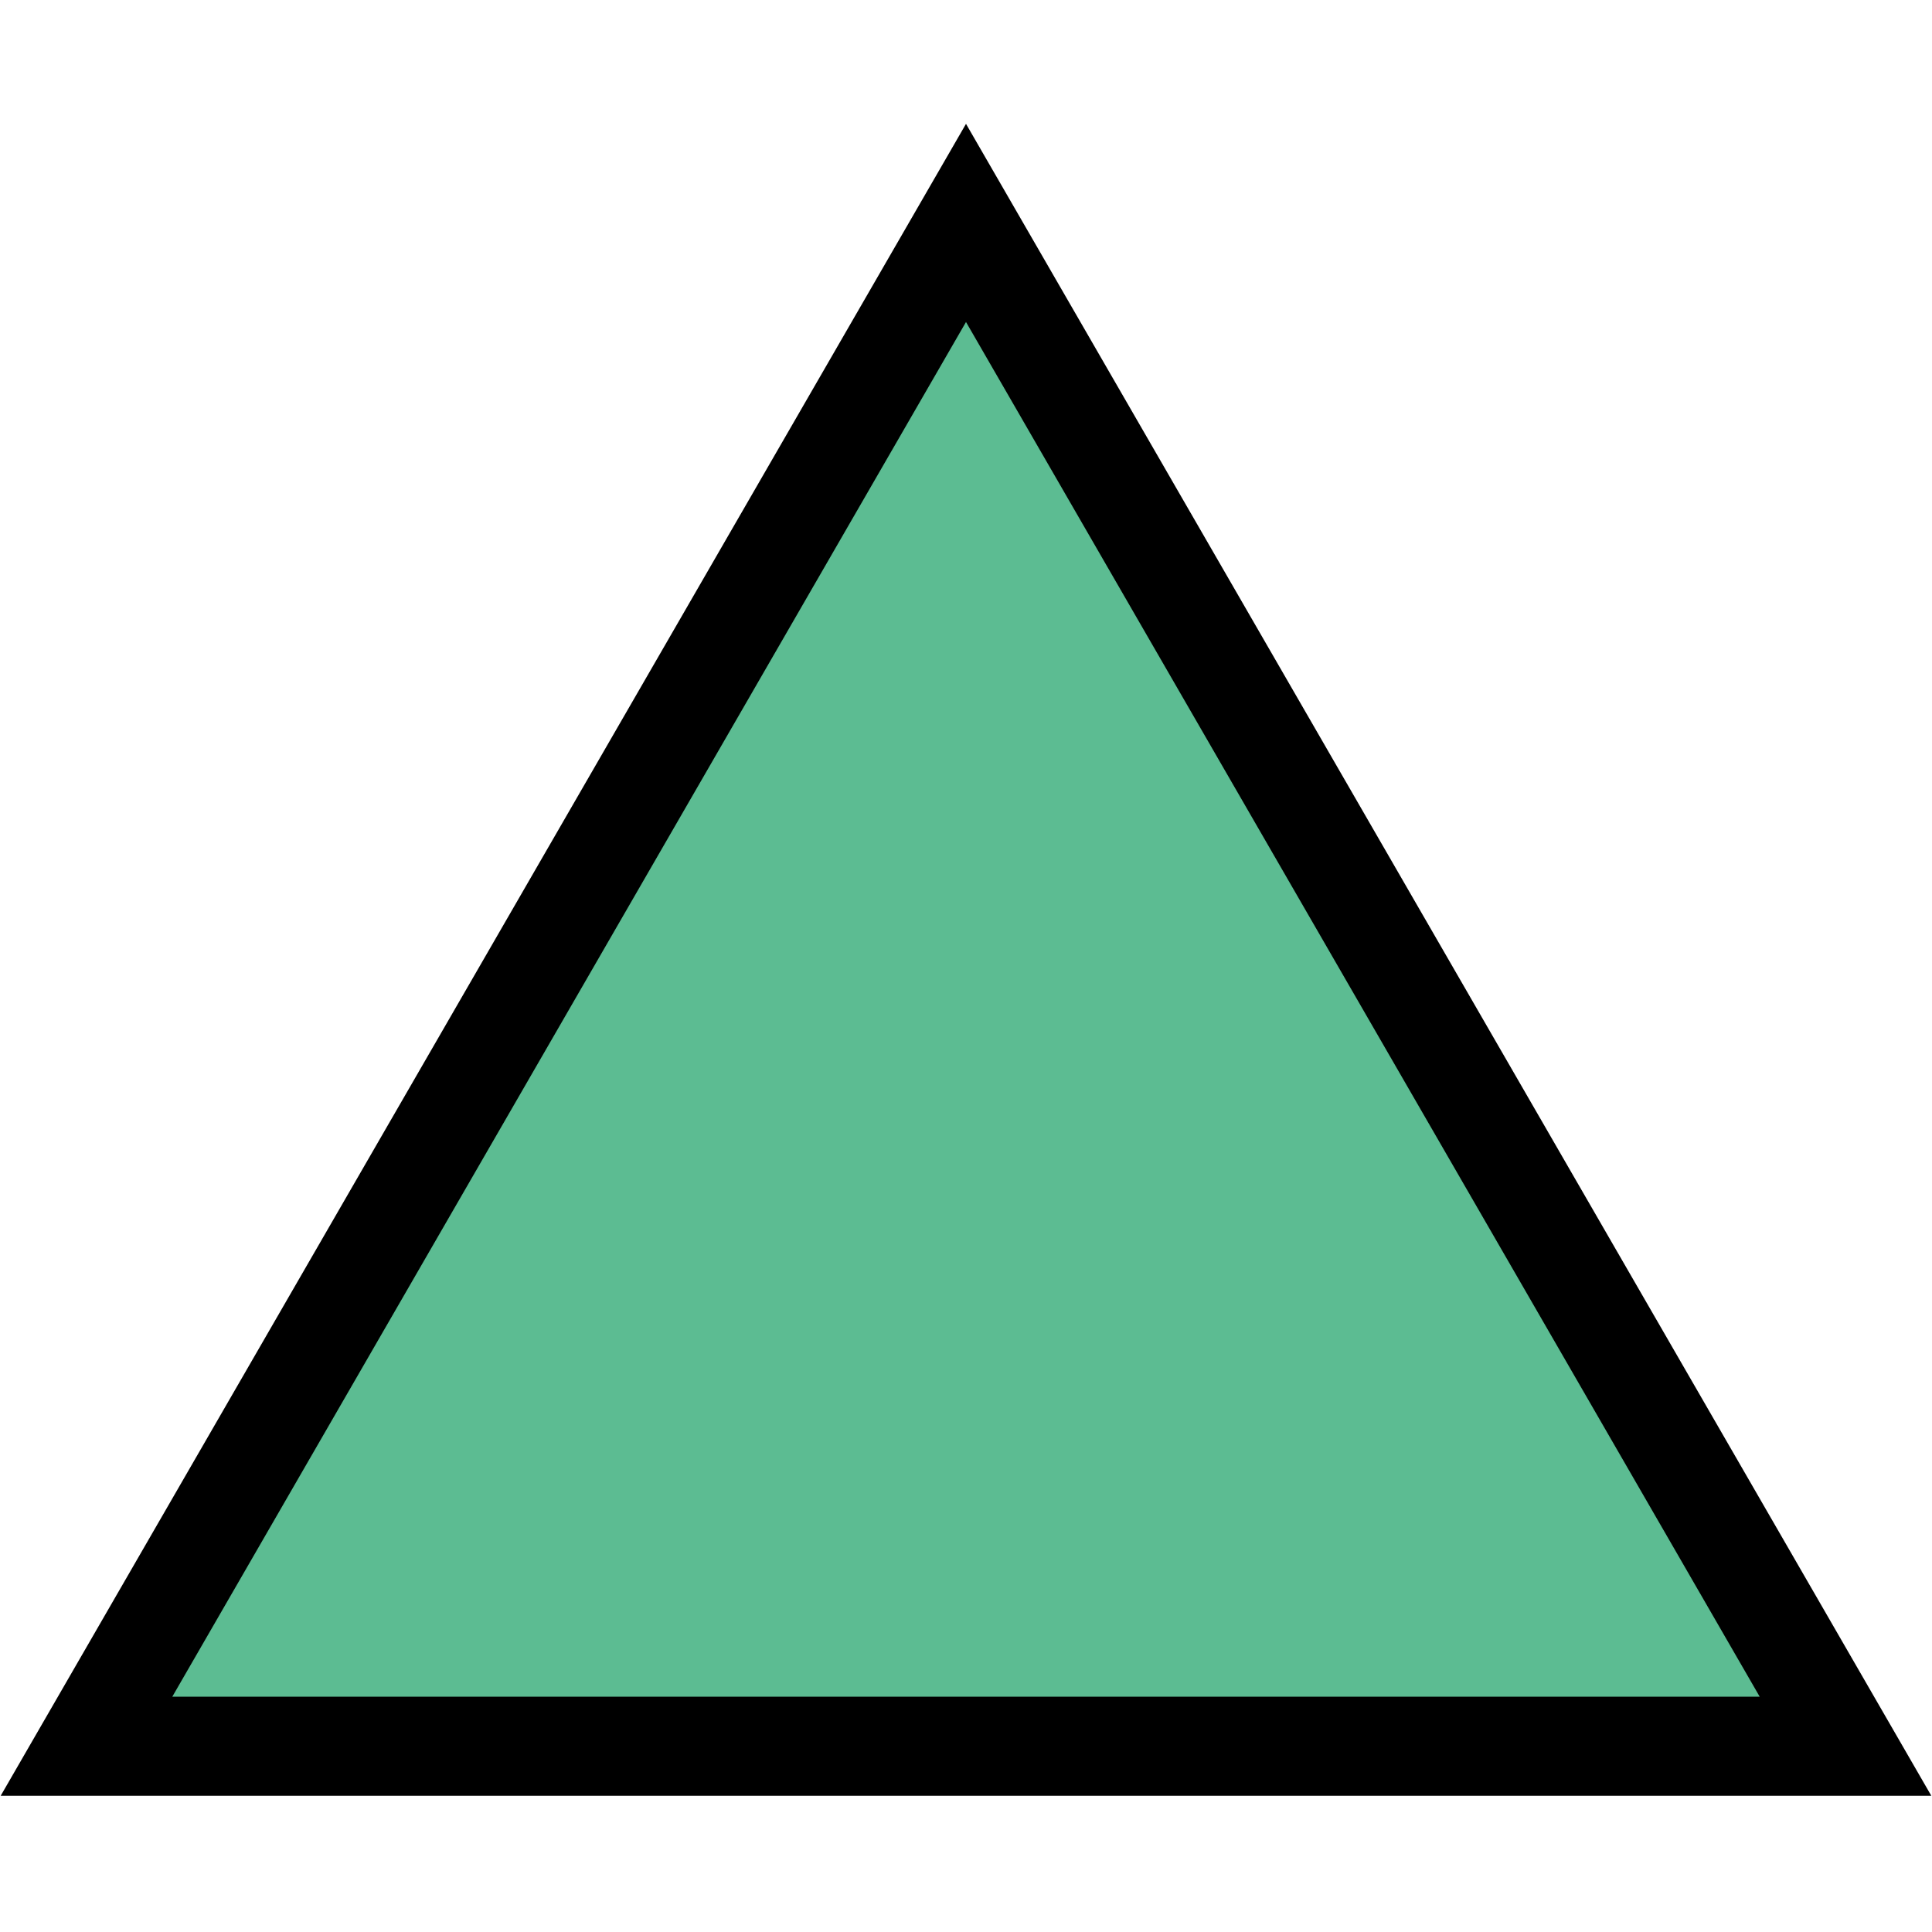
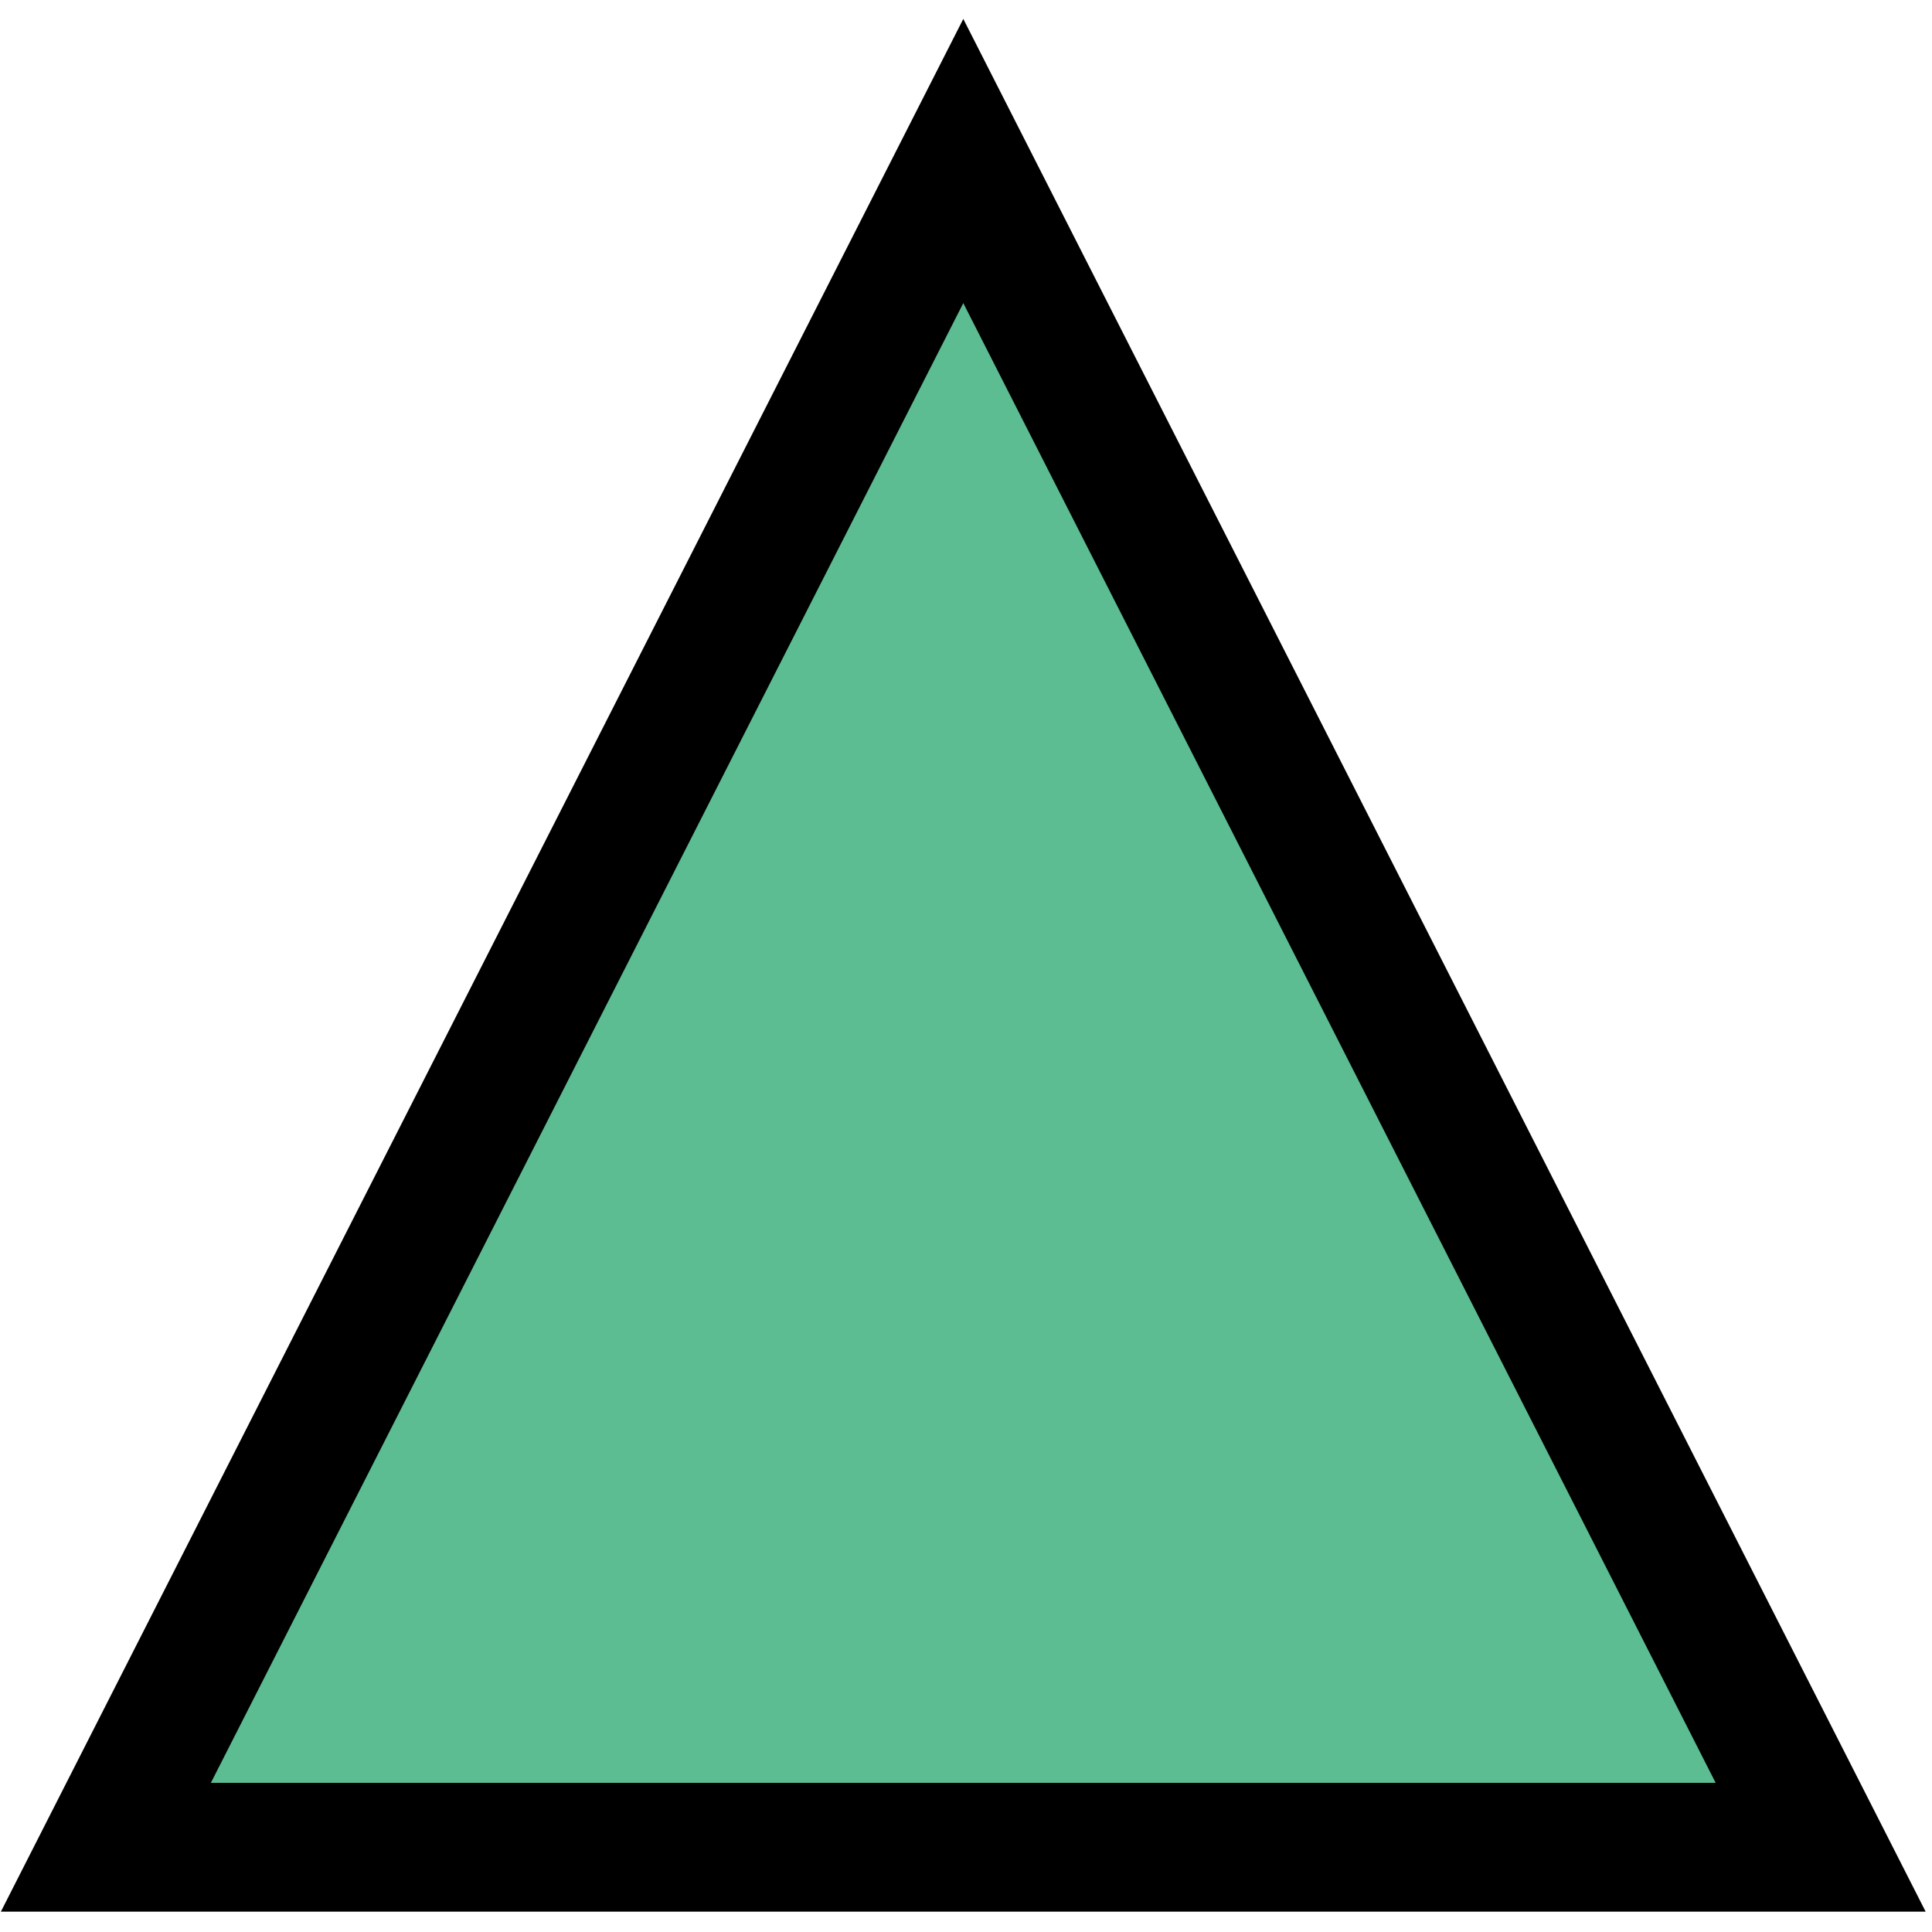
- <svg xmlns="http://www.w3.org/2000/svg" width="30" height="30" viewBox="0 0 39 34" fill="none" class="arbeidslisteikon__svg arbeidslisteikon__svg__gronn">
-   <path d="M1.746 32.75L19.5 2L37.254 32.75H1.746Z" fill="#5CBC92" stroke="black" stroke-width="2" />
+ <svg xmlns="http://www.w3.org/2000/svg" width="30" height="30" viewBox="0 0 30 30" fill="none" class="arbeidslisteikon__svg arbeidslisteikon__svg__gronn">
+   <rect id="backgroundrect" width="100%" height="100%" x="0" y="0" fill="none" stroke="none" />
+   <g class="currentLayer" style="">
+     <path d="M1.644,28.684 L14.958,2.5 L28.271,28.684 H1.644 z" fill="#5CBC92" stroke="black" stroke-width="2" id="svg_1" class="" />
+   </g>
</svg>
